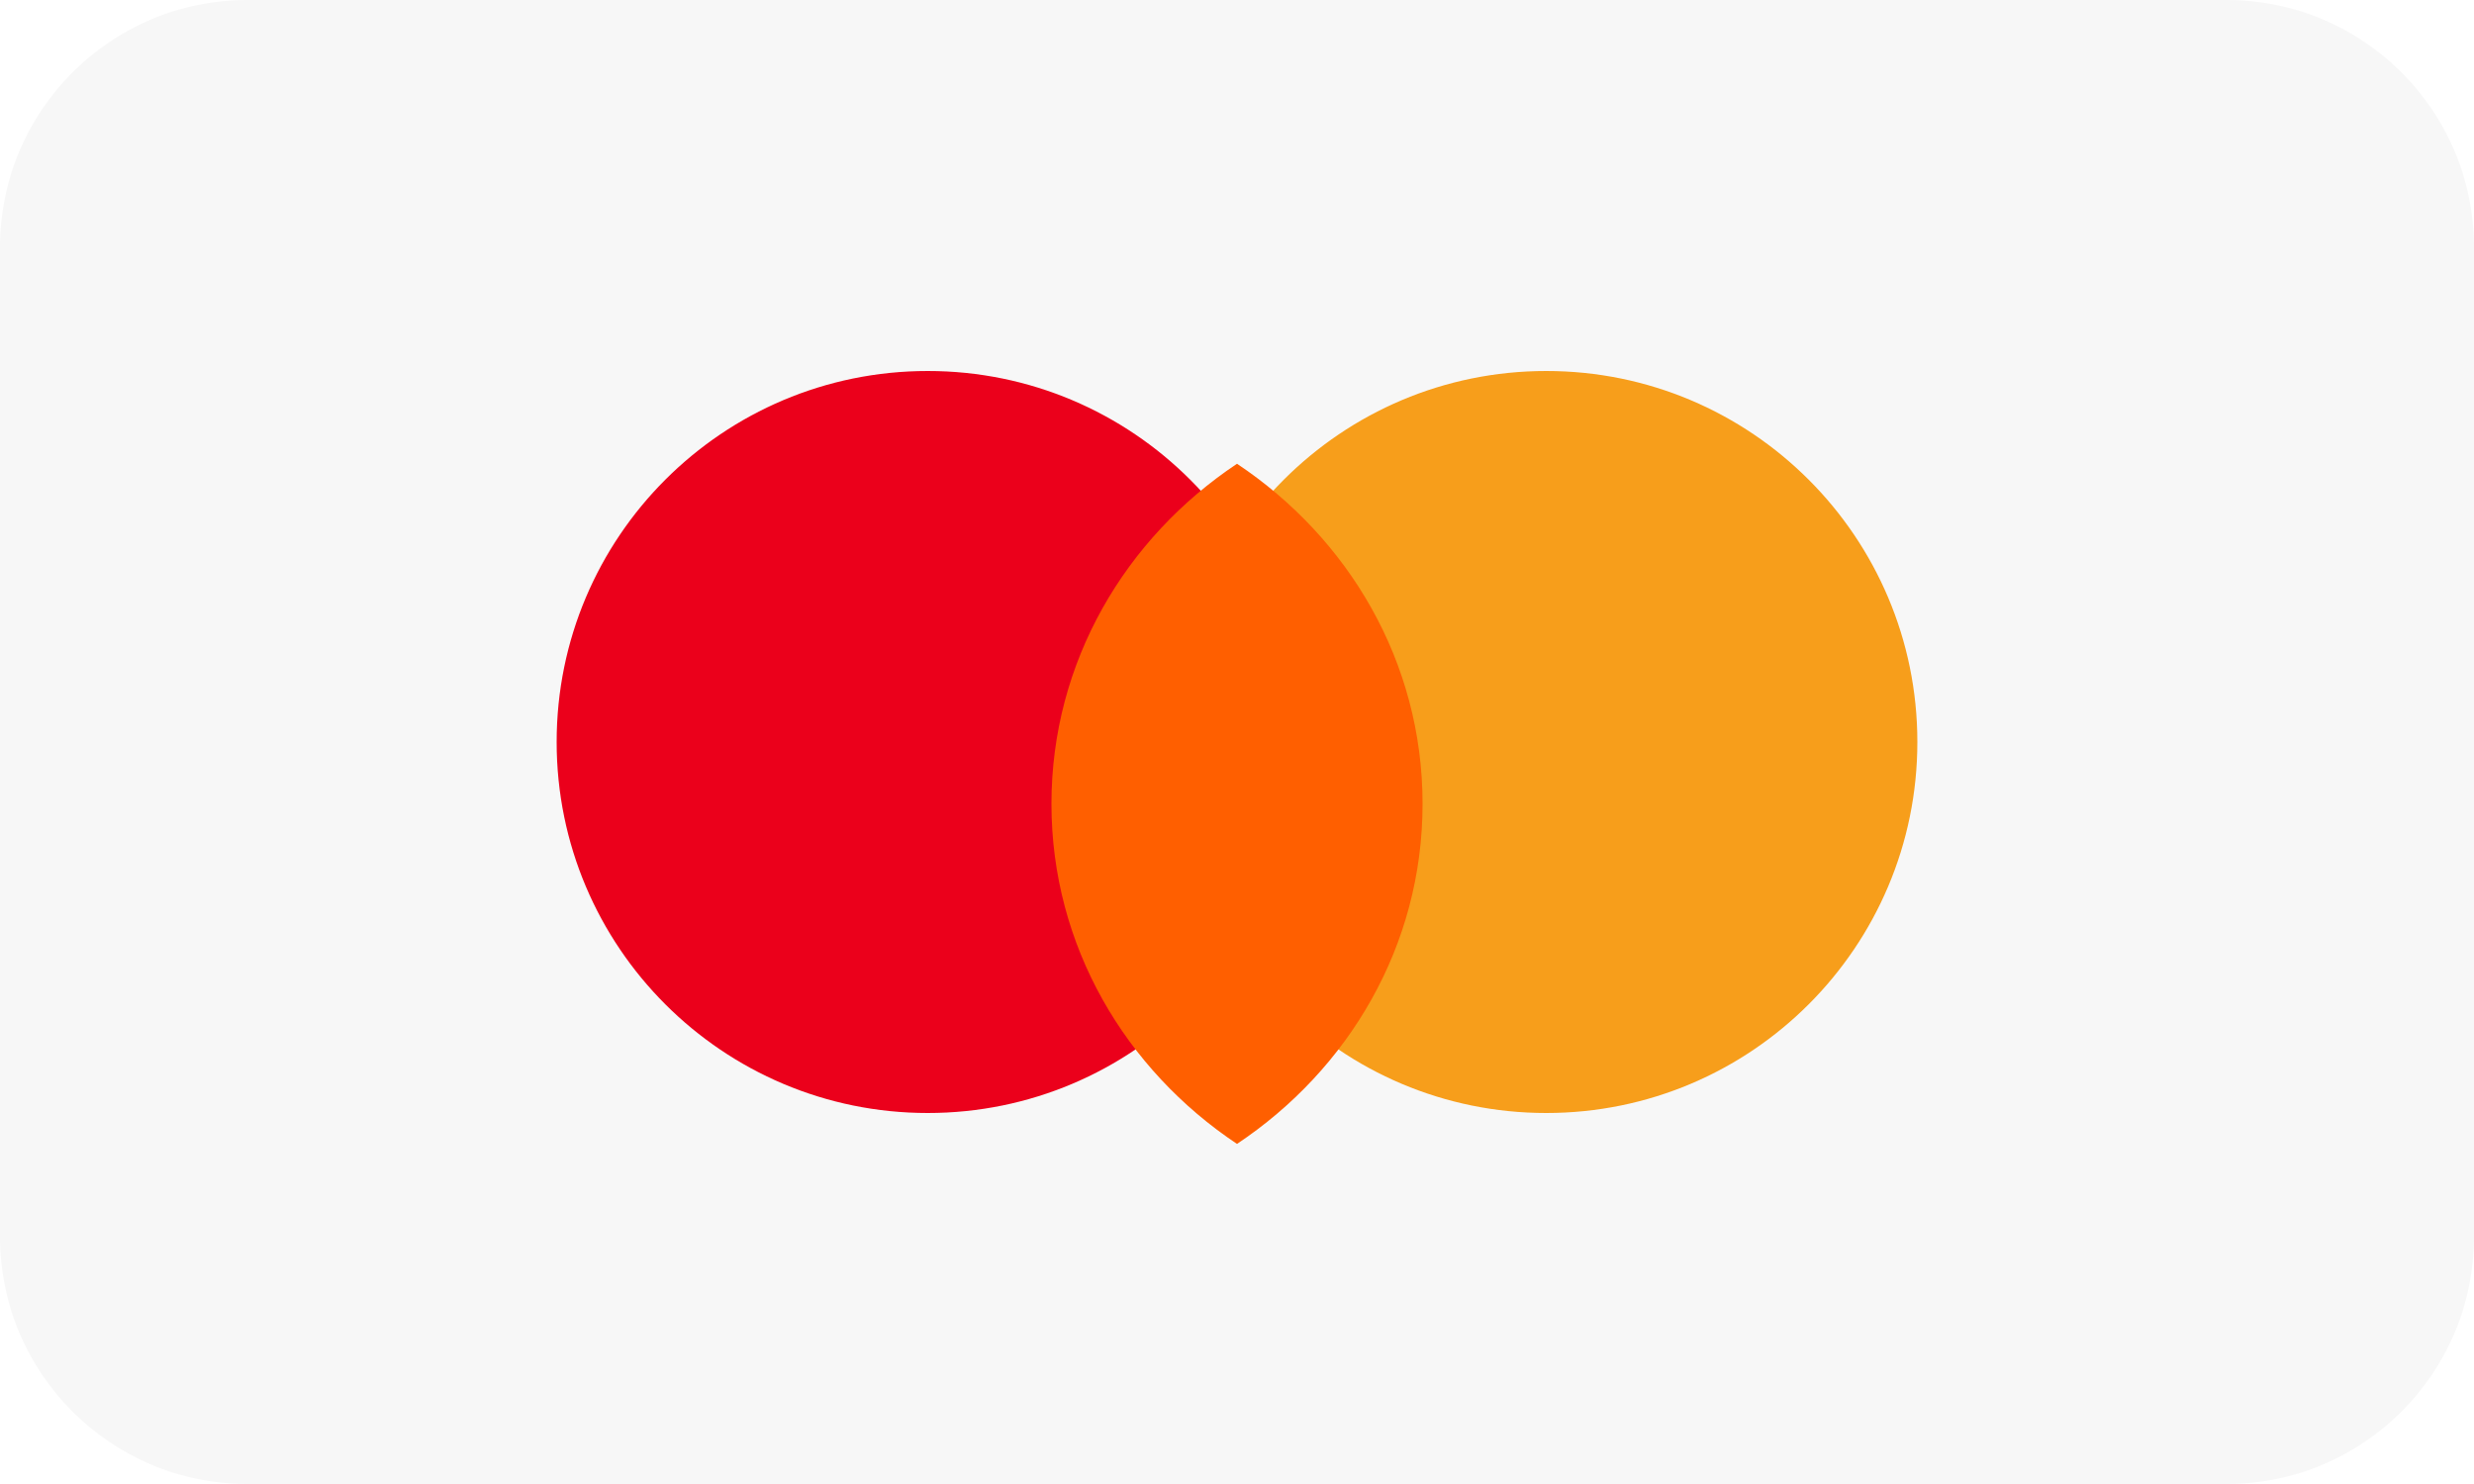
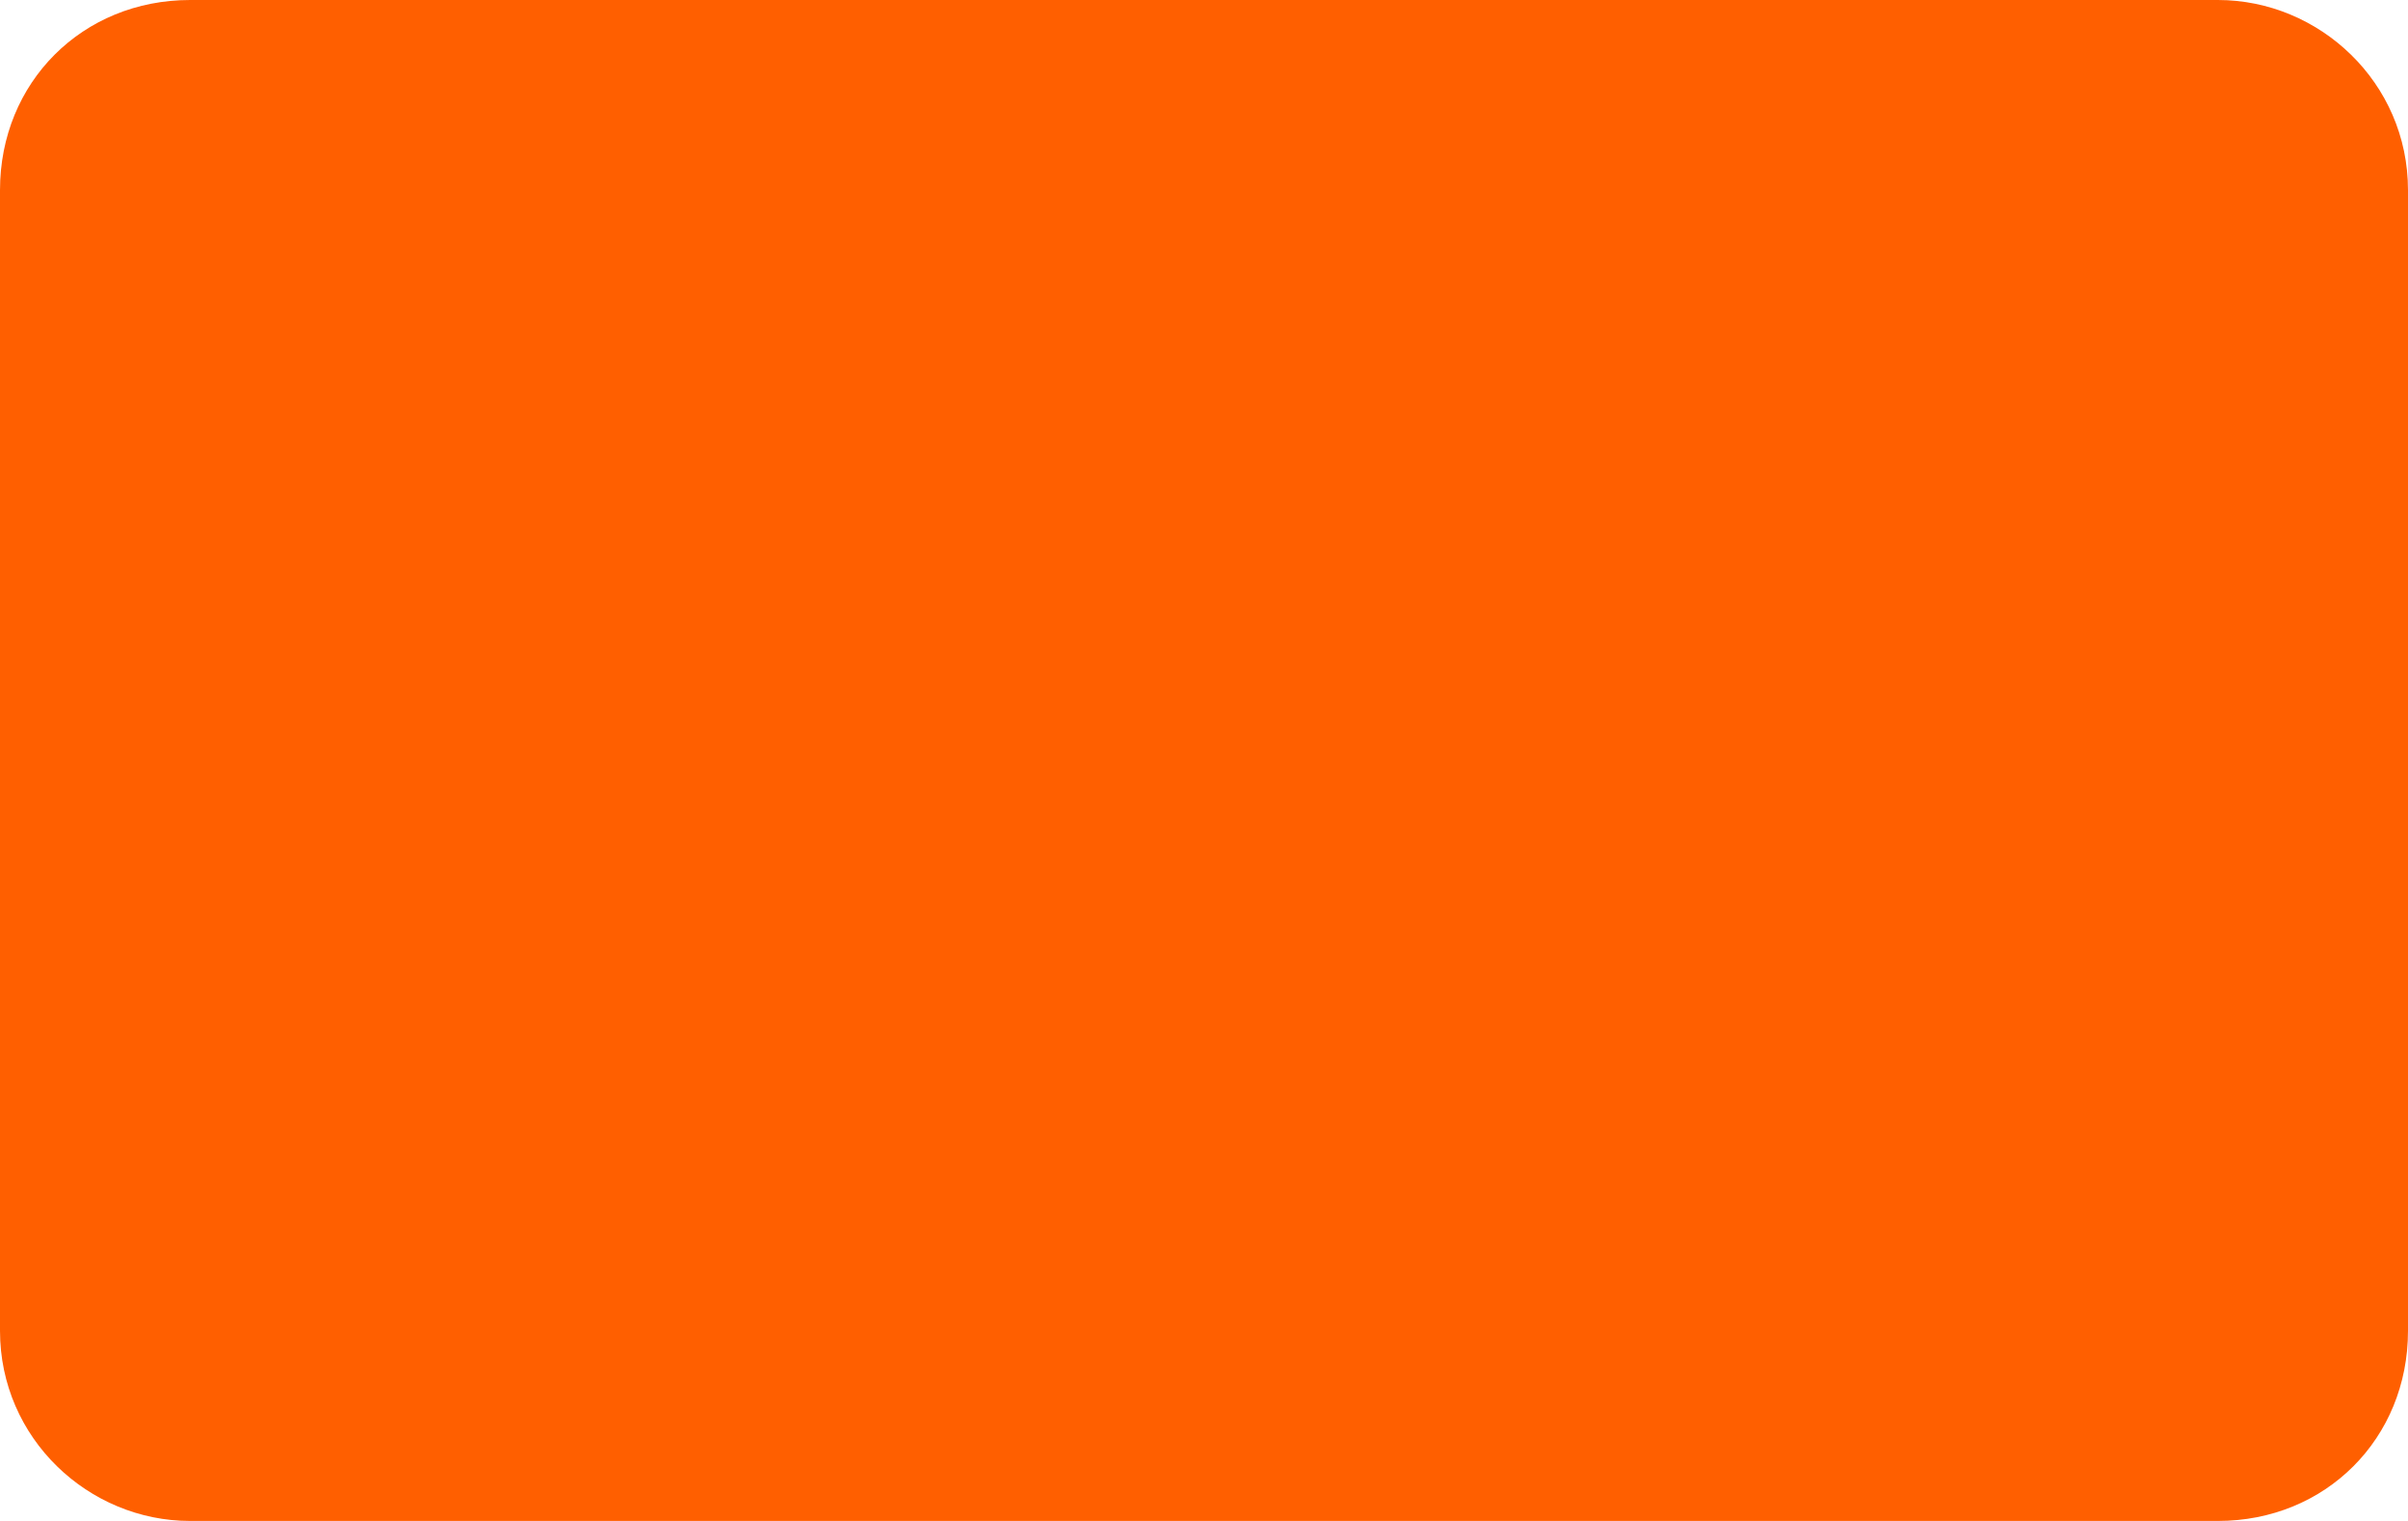
- <svg xmlns="http://www.w3.org/2000/svg" viewBox="0 0 40 24" width="40" height="24">
-   <rect width="40" height="24" rx="4" fill="#f7f7f7" />
-   <circle cx="15" cy="12" r="6" fill="#eb001b" />
-   <circle cx="25" cy="12" r="6" fill="#f79e1b" />
-   <path d="M20,7.5c-1.8,1.2-3,3.2-3,5.5s1.2,4.3,3,5.5c1.8-1.2,3-3.2,3-5.5S21.8,8.7,20,7.5z" fill="#ff5f00" />
+ <svg xmlns="http://www.w3.org/2000/svg" viewBox="0 0 38 24">
+   <path d="M35 0H3C1.3 0 0 1.3 0 3v18c0 1.7 1.4 3 3 3h32c1.7 0 3-1.3 3-3V3c0-1.7-1.4-3-3-3z" fill="#FF5F00" />
+   <path d="M12.4 12.2a6.3 6.3 0 016.3-6.3 6.3 6.3 0 000 12.6 6.3 6.3 0 01-6.3-6.3z" fill="#EB001B" />
+   <path d="M25.6 12.2a6.3 6.3 0 01-6.3 6.3 6.3 6.3 0 000-12.6 6.3 6.3 0 016.3 6.3z" fill="#F79E1B" />
</svg>
